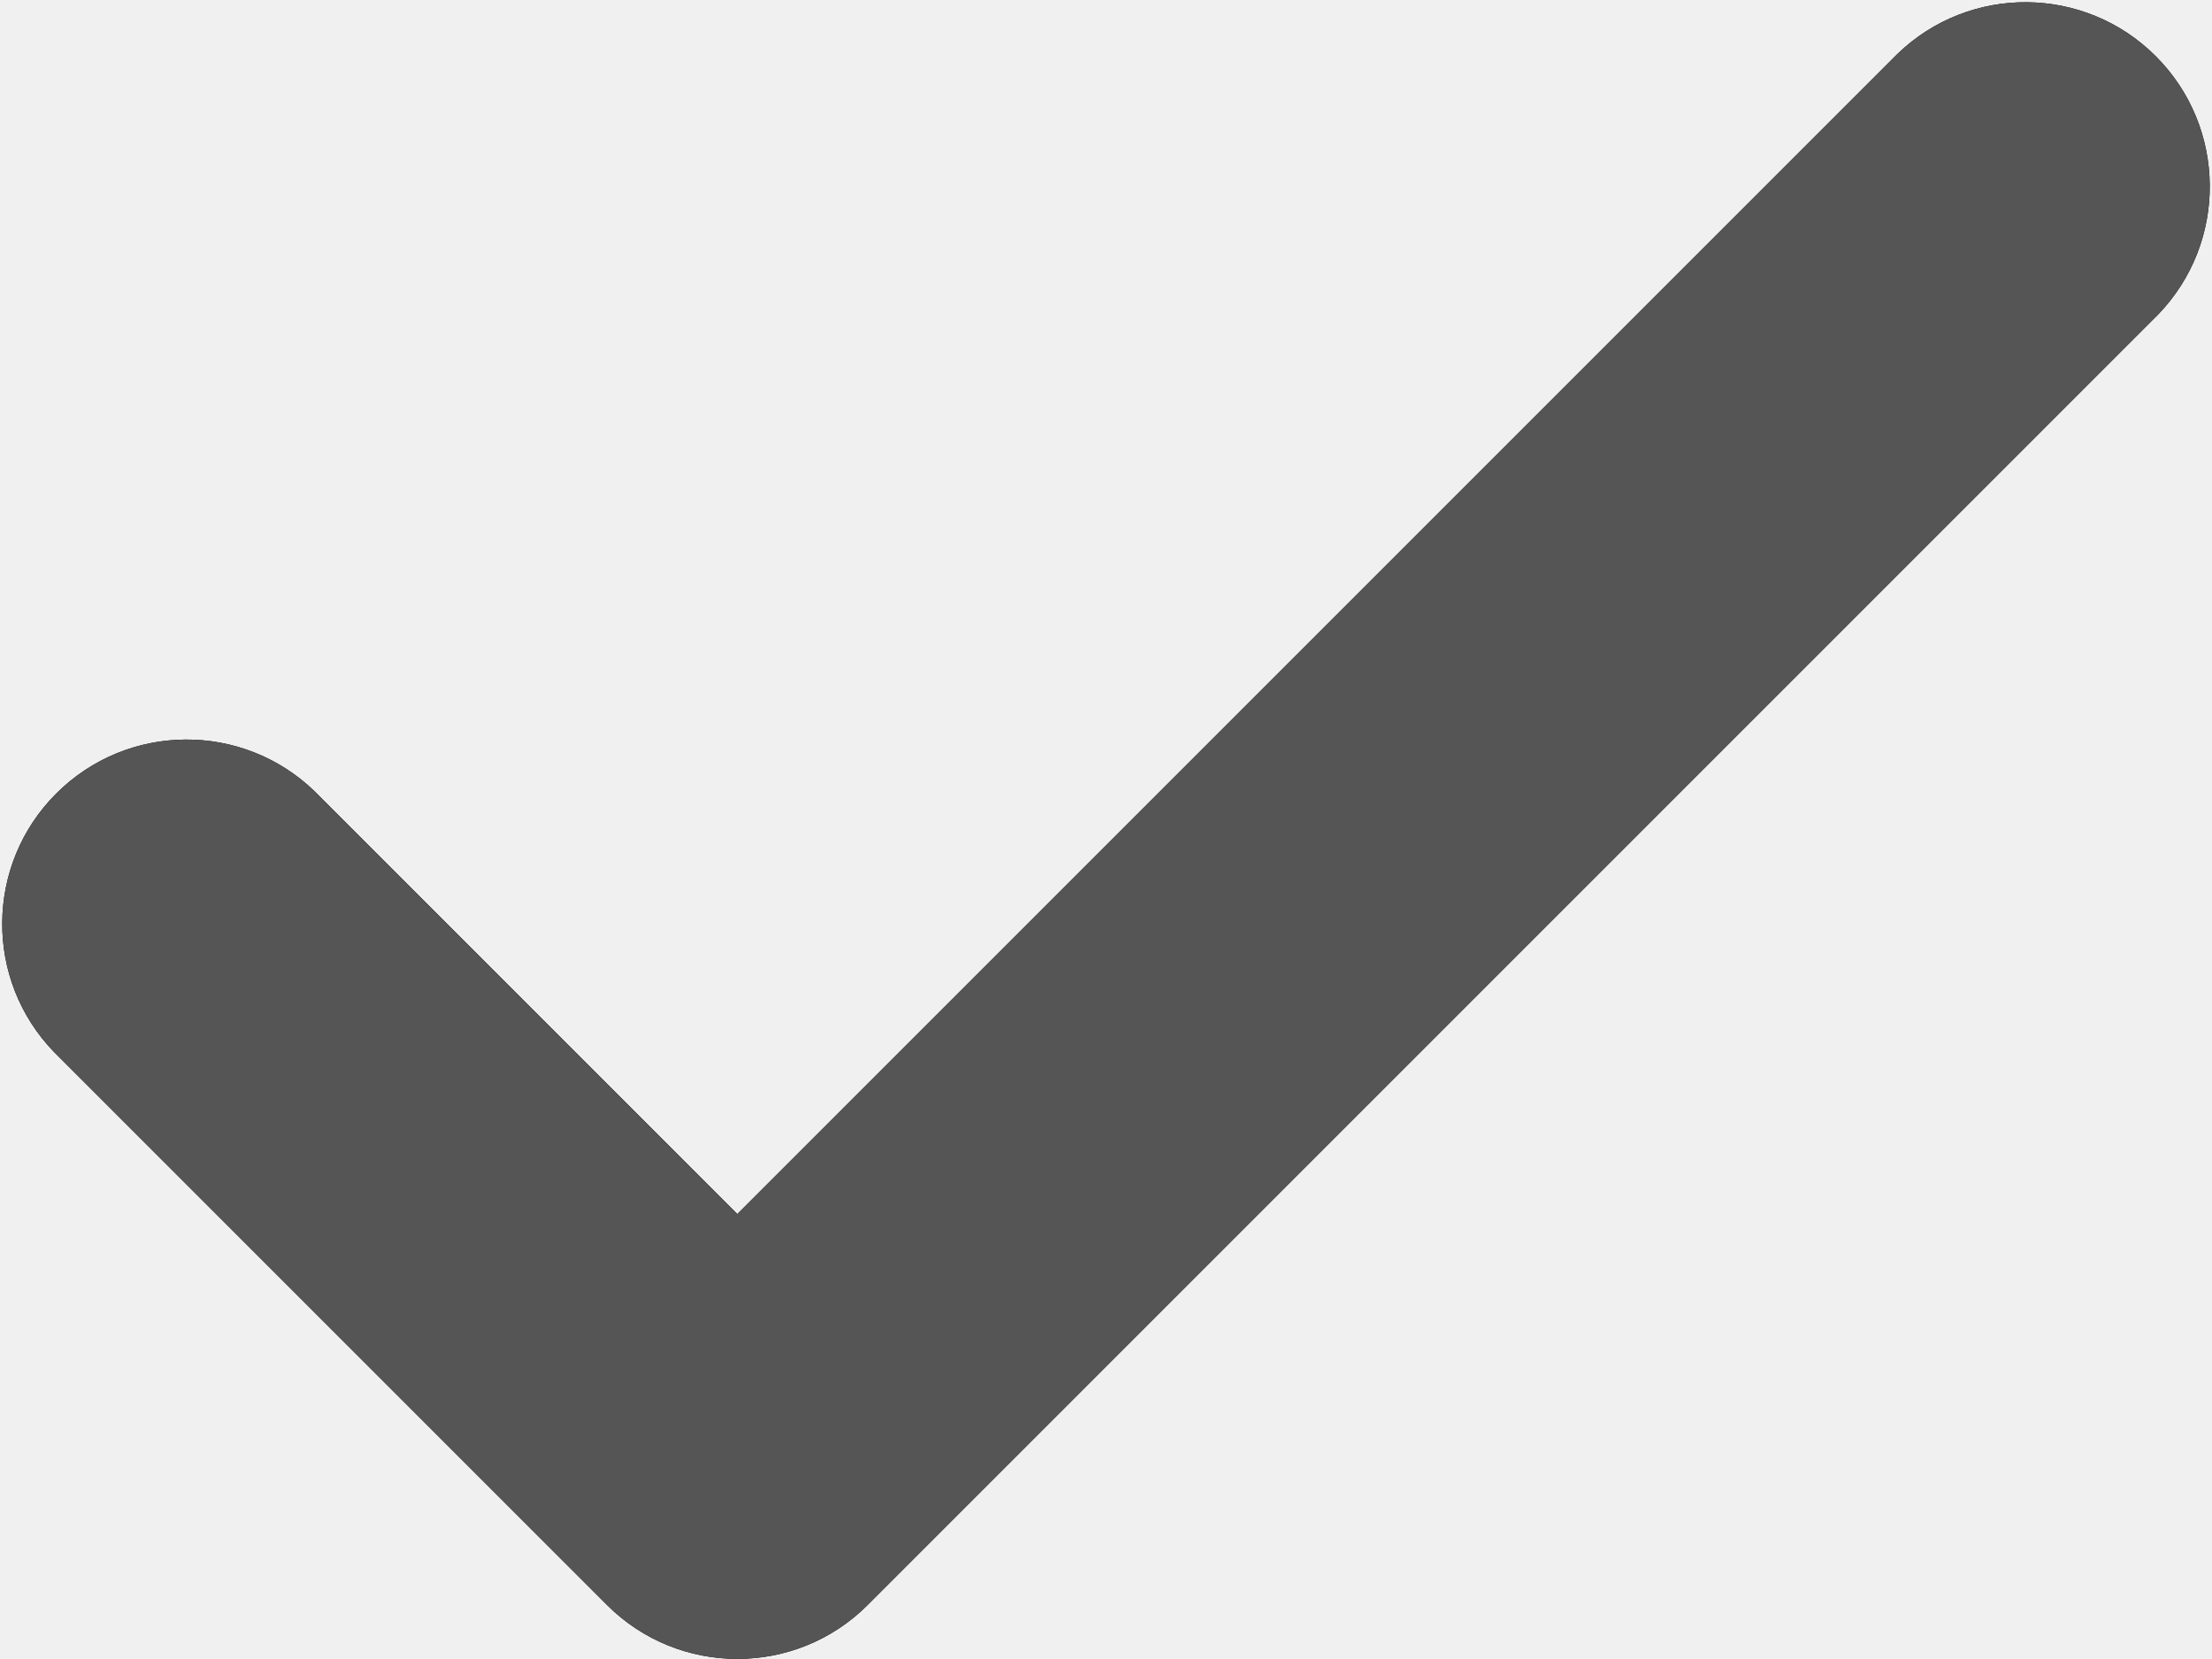
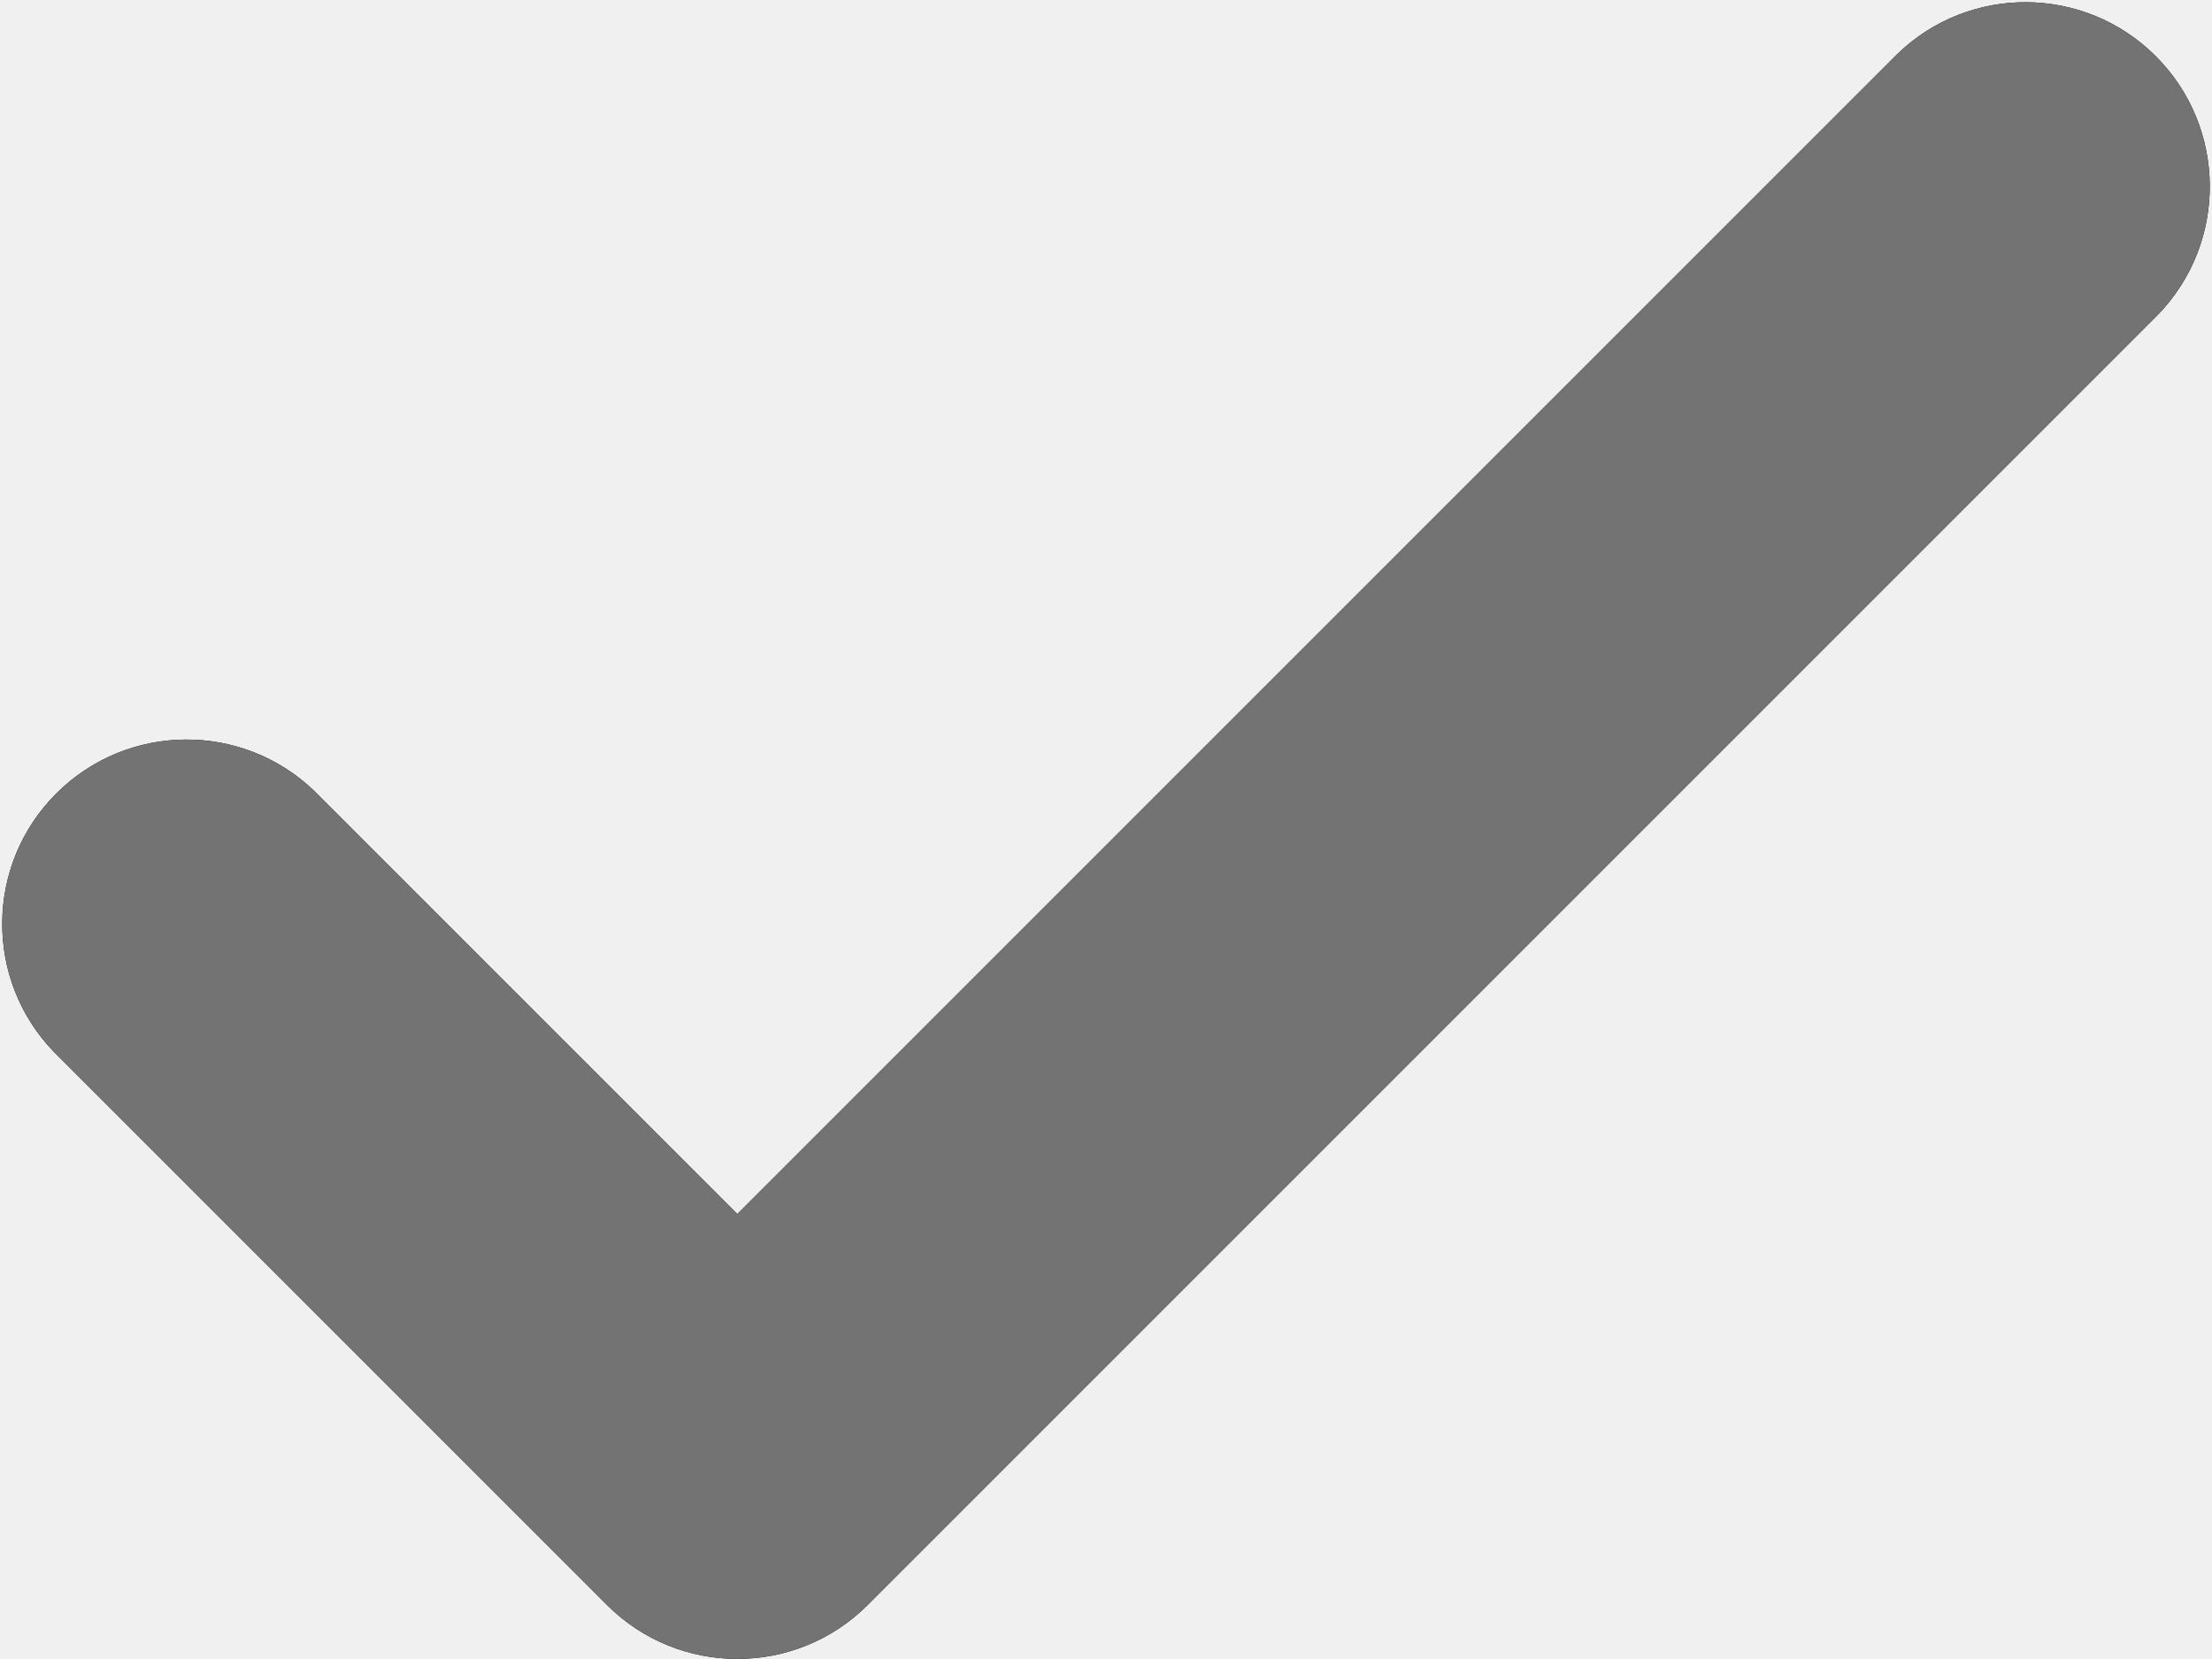
<svg xmlns="http://www.w3.org/2000/svg" xmlns:xlink="http://www.w3.org/1999/xlink" width="12px" height="9px" viewBox="0 0 12 9" version="1.1">
  <defs>
    <path d="M10.293,0.293 L4,6.586 L1.707,4.293 C1.315,3.914 0.691,3.919 0.305,4.305 C-0.081,4.691 -0.086,5.315 0.293,5.707 L3.293,8.707 C3.683,9.097 4.317,9.097 4.707,8.707 L11.707,1.707 C12.086,1.315 12.081,0.691 11.695,0.305 C11.309,-0.081 10.685,-0.086 10.293,0.293 Z" id="path-1" />
  </defs>
-   <g id="Solo-Icons-Final" stroke="none" stroke-width="1" fill="none" fill-rule="evenodd">
-     <g id="All-Nucleo-Icons" transform="translate(-173, -6299)">
-       <g id="Solo/Nucleo/12px/tick" transform="translate(173, 6299)">
-         <g id="check">
+   <g id="Final" stroke="none" stroke-width="1" fill="none" fill-rule="evenodd">
+     <g id="All-Nucleo-Icons" transform="translate(-174, -6552)">
+       <g id="Solo/Nucleo/12px/tick" transform="translate(168, 6544)">
+         <g id="check" transform="translate(6, 8)">
          <g id="Colour/Default-Colour">
            <mask id="mask-2" fill="white">
              <use xlink:href="#path-1" />
            </mask>
            <use id="Mask" fill="#000000" fill-rule="nonzero" xlink:href="#path-1" />
-             <g id="Colour/Vault-Text-Grey-(Default)" mask="url(#mask-2)" fill="#555555">
+             <g id="colour/neutral/chia" mask="url(#mask-2)" fill="#737373">
              <g transform="translate(-26, -29)" id="Colour">
                <rect x="0" y="0" width="64" height="64" />
              </g>
            </g>
          </g>
        </g>
      </g>
    </g>
  </g>
</svg>
